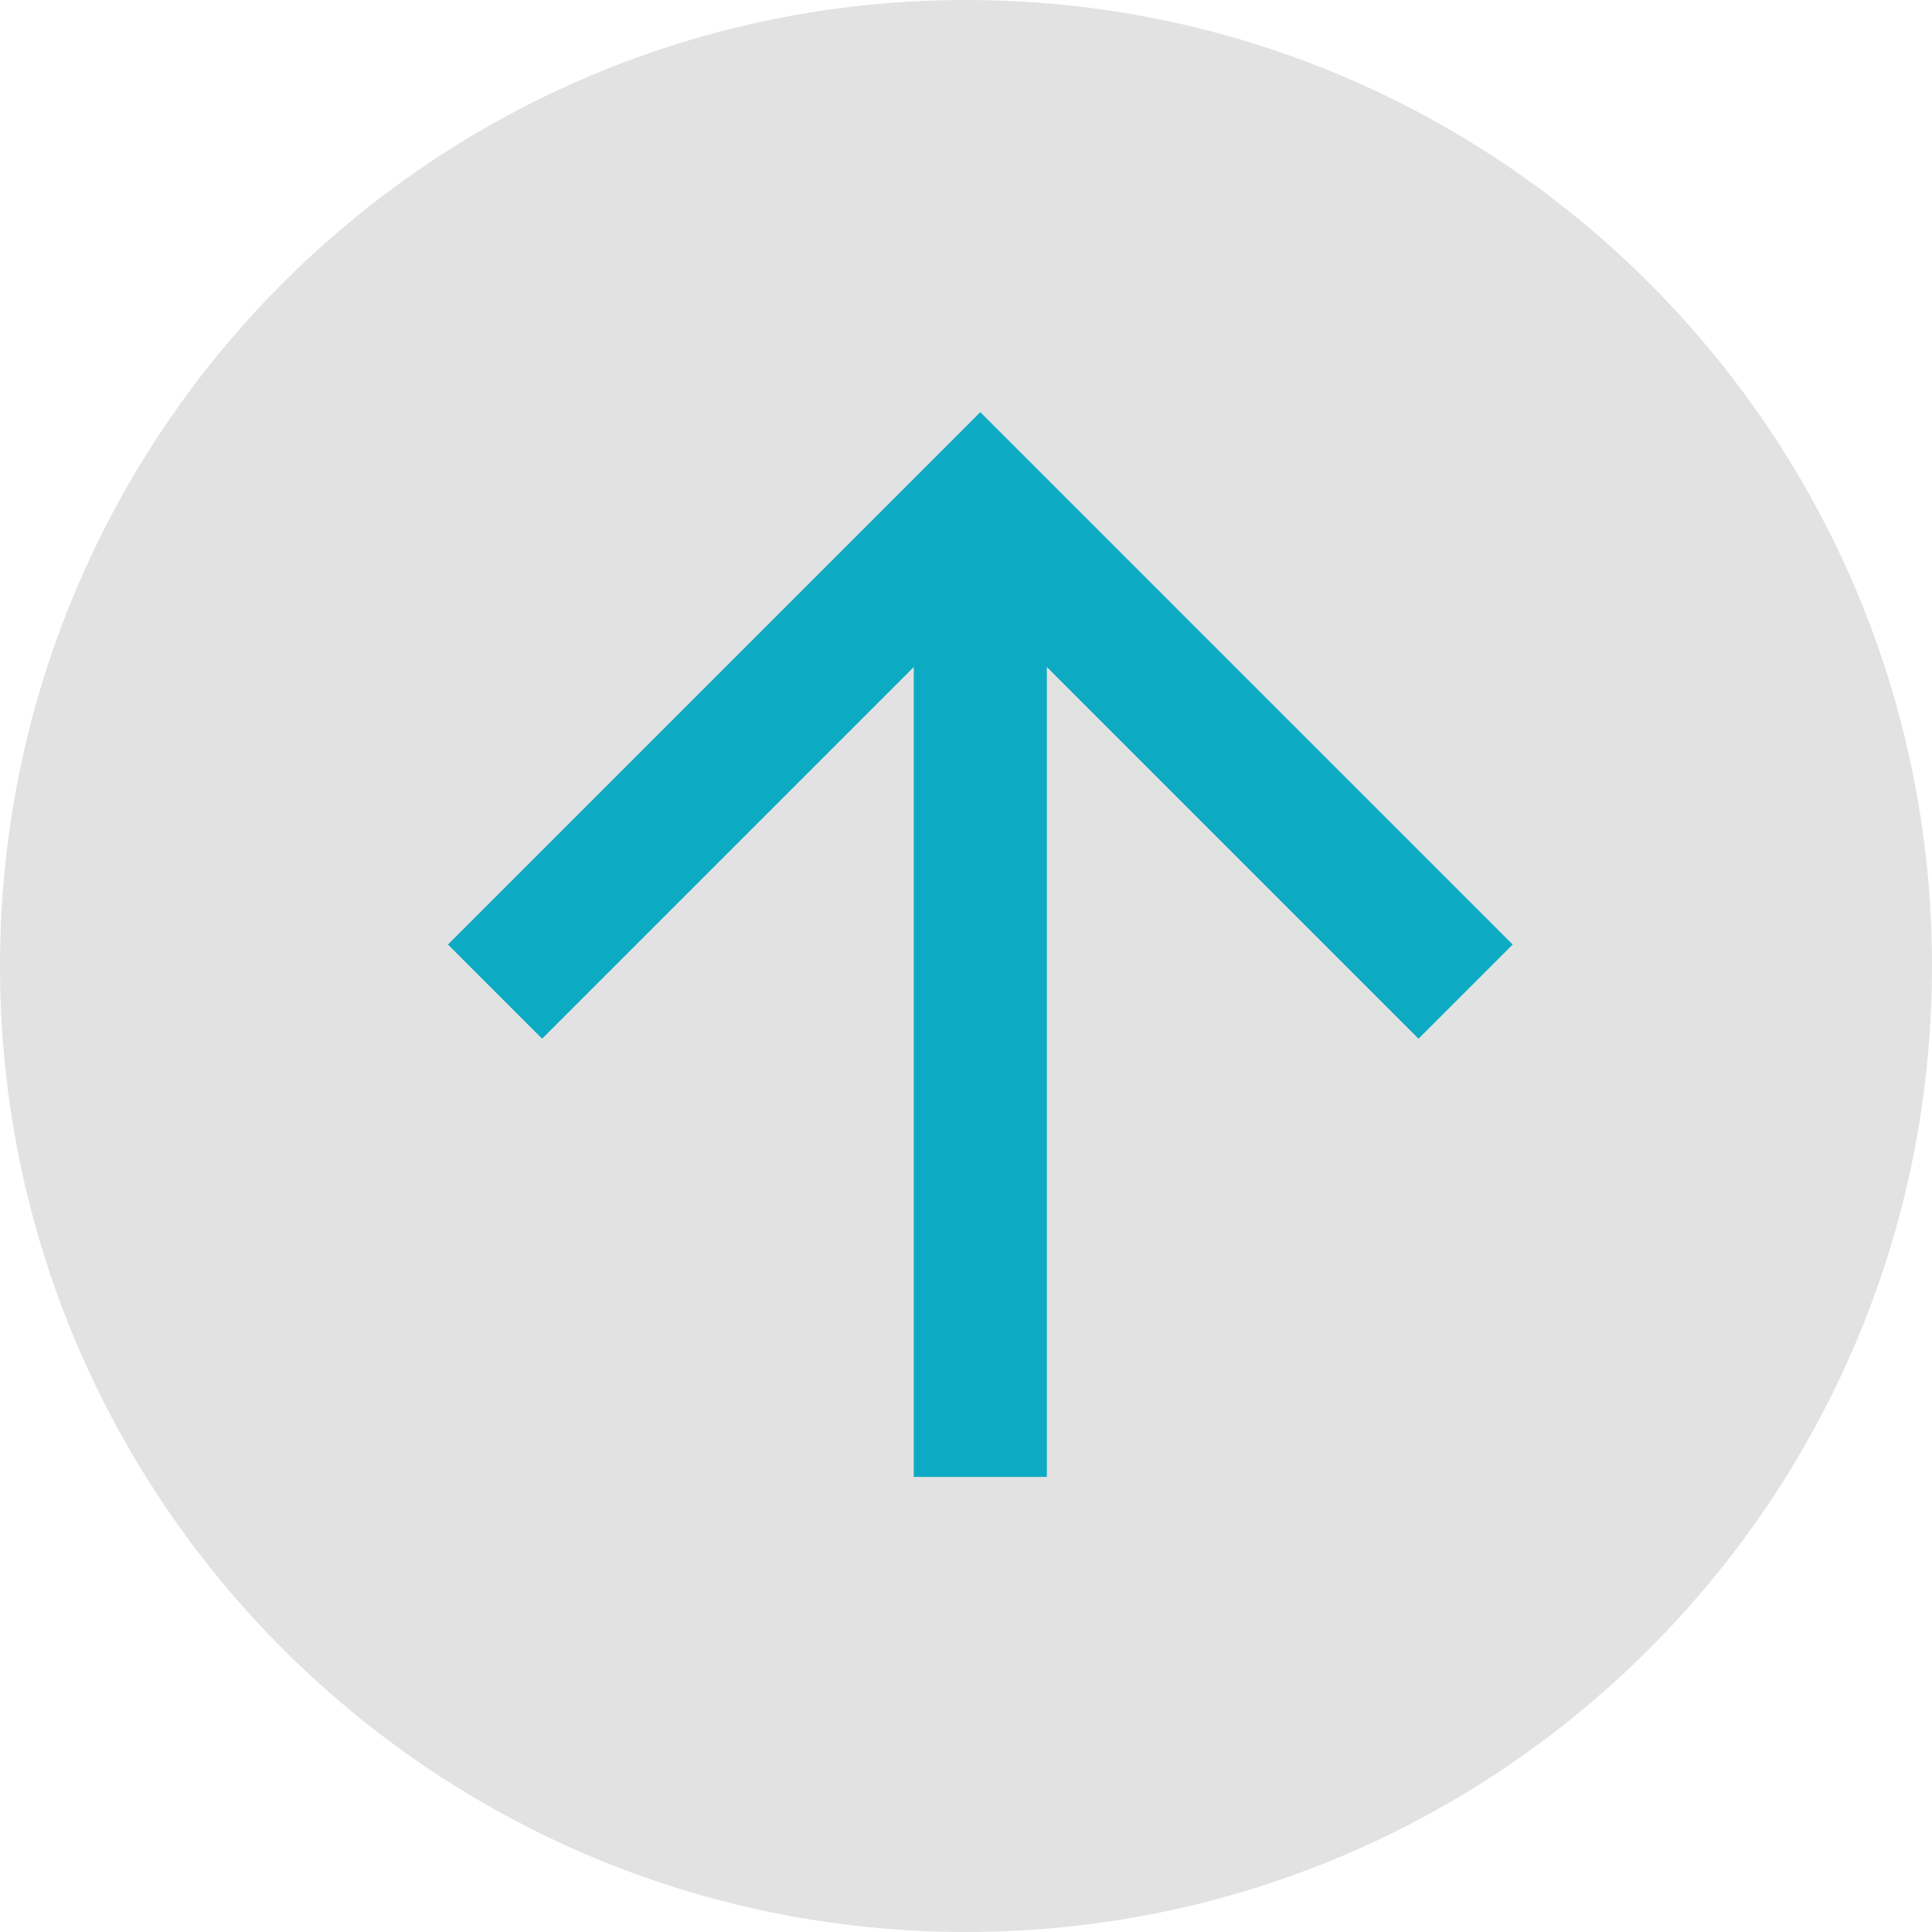
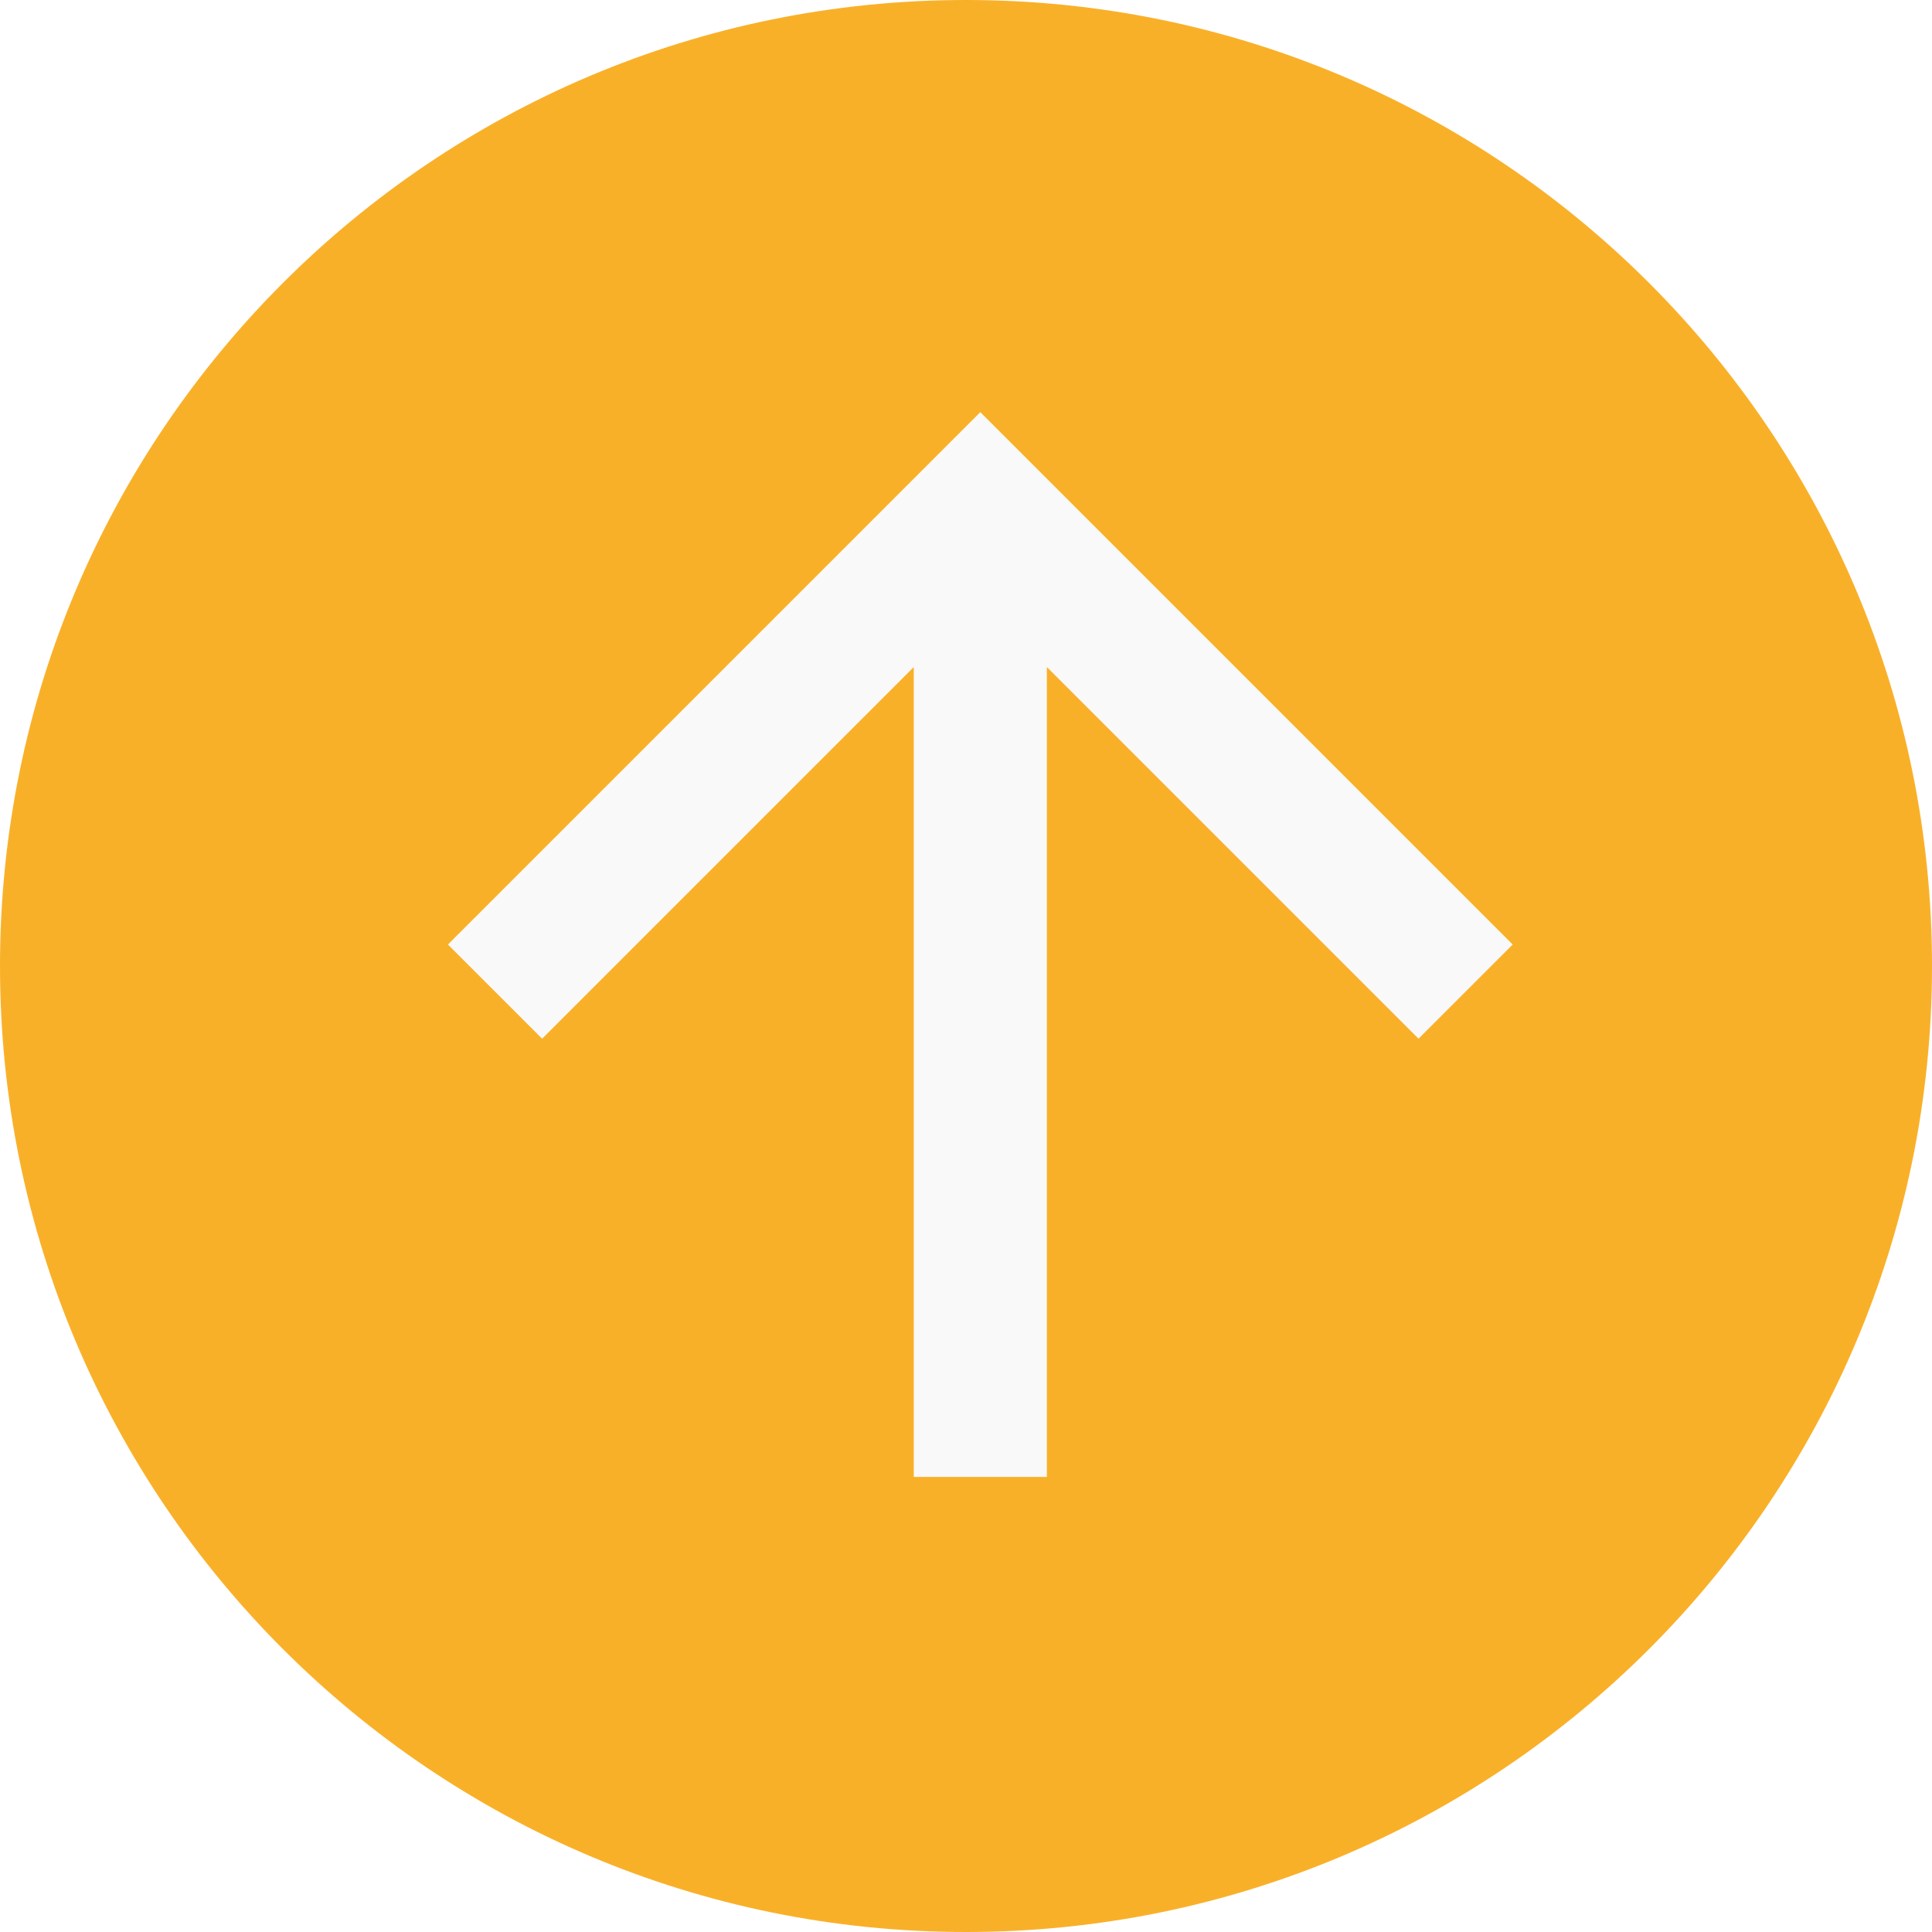
<svg xmlns="http://www.w3.org/2000/svg" width="108" height="108" viewBox="0 0 108 108">
-   <rect class="nucleo-frame" x="0" y="0" width="108" height="108" rx="76" ry="76" fill="#e2e2e2" />
-   <g class="nc-icon-wrapper" transform="translate(10.16 8.16) scale(1.86)" fill="#0dabc3">
+   <rect class="nucleo-frame" x="0" y="0" width="108" height="108" rx="76" ry="76" fill="#f9b029" />
+   <g class="nc-icon-wrapper" fill="#faf9f9" transform="translate(10.16 8.16) scale(1.86)">
    <path d="M8 24l2.83 2.83L22 15.66V40h4V15.66l11.17 11.17L40 24 24 8 8 24z" />
  </g>
</svg>
